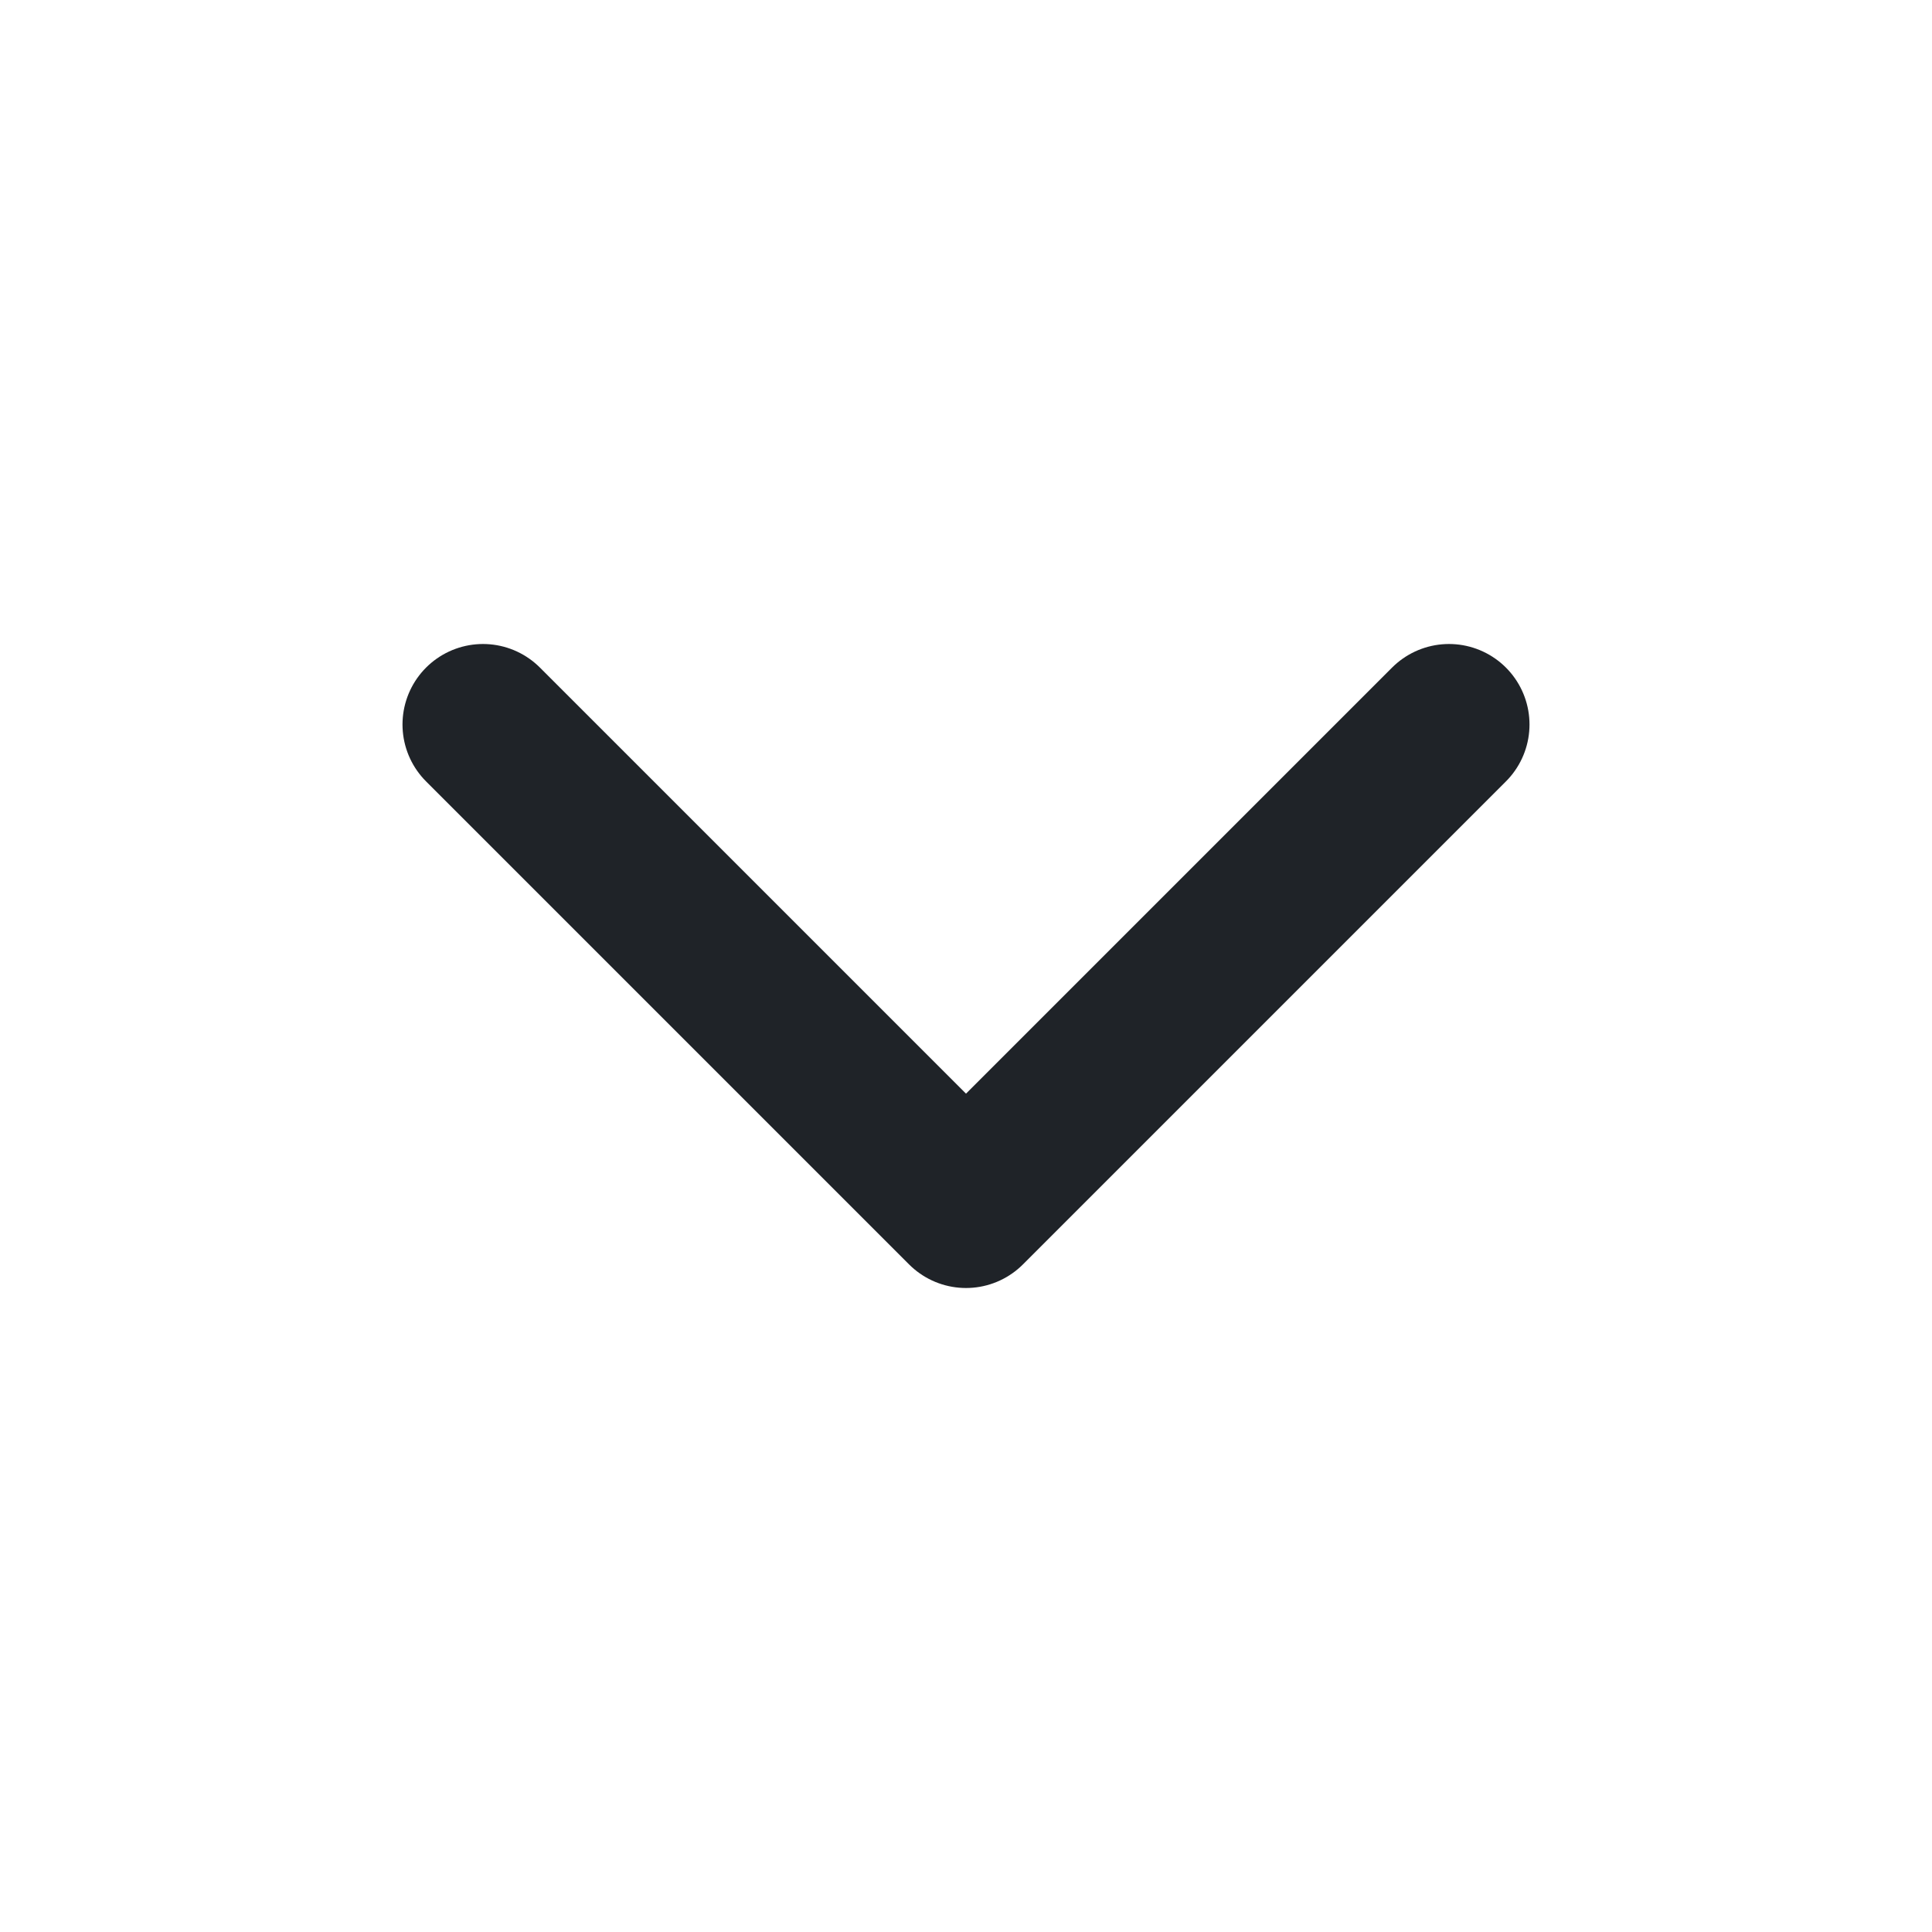
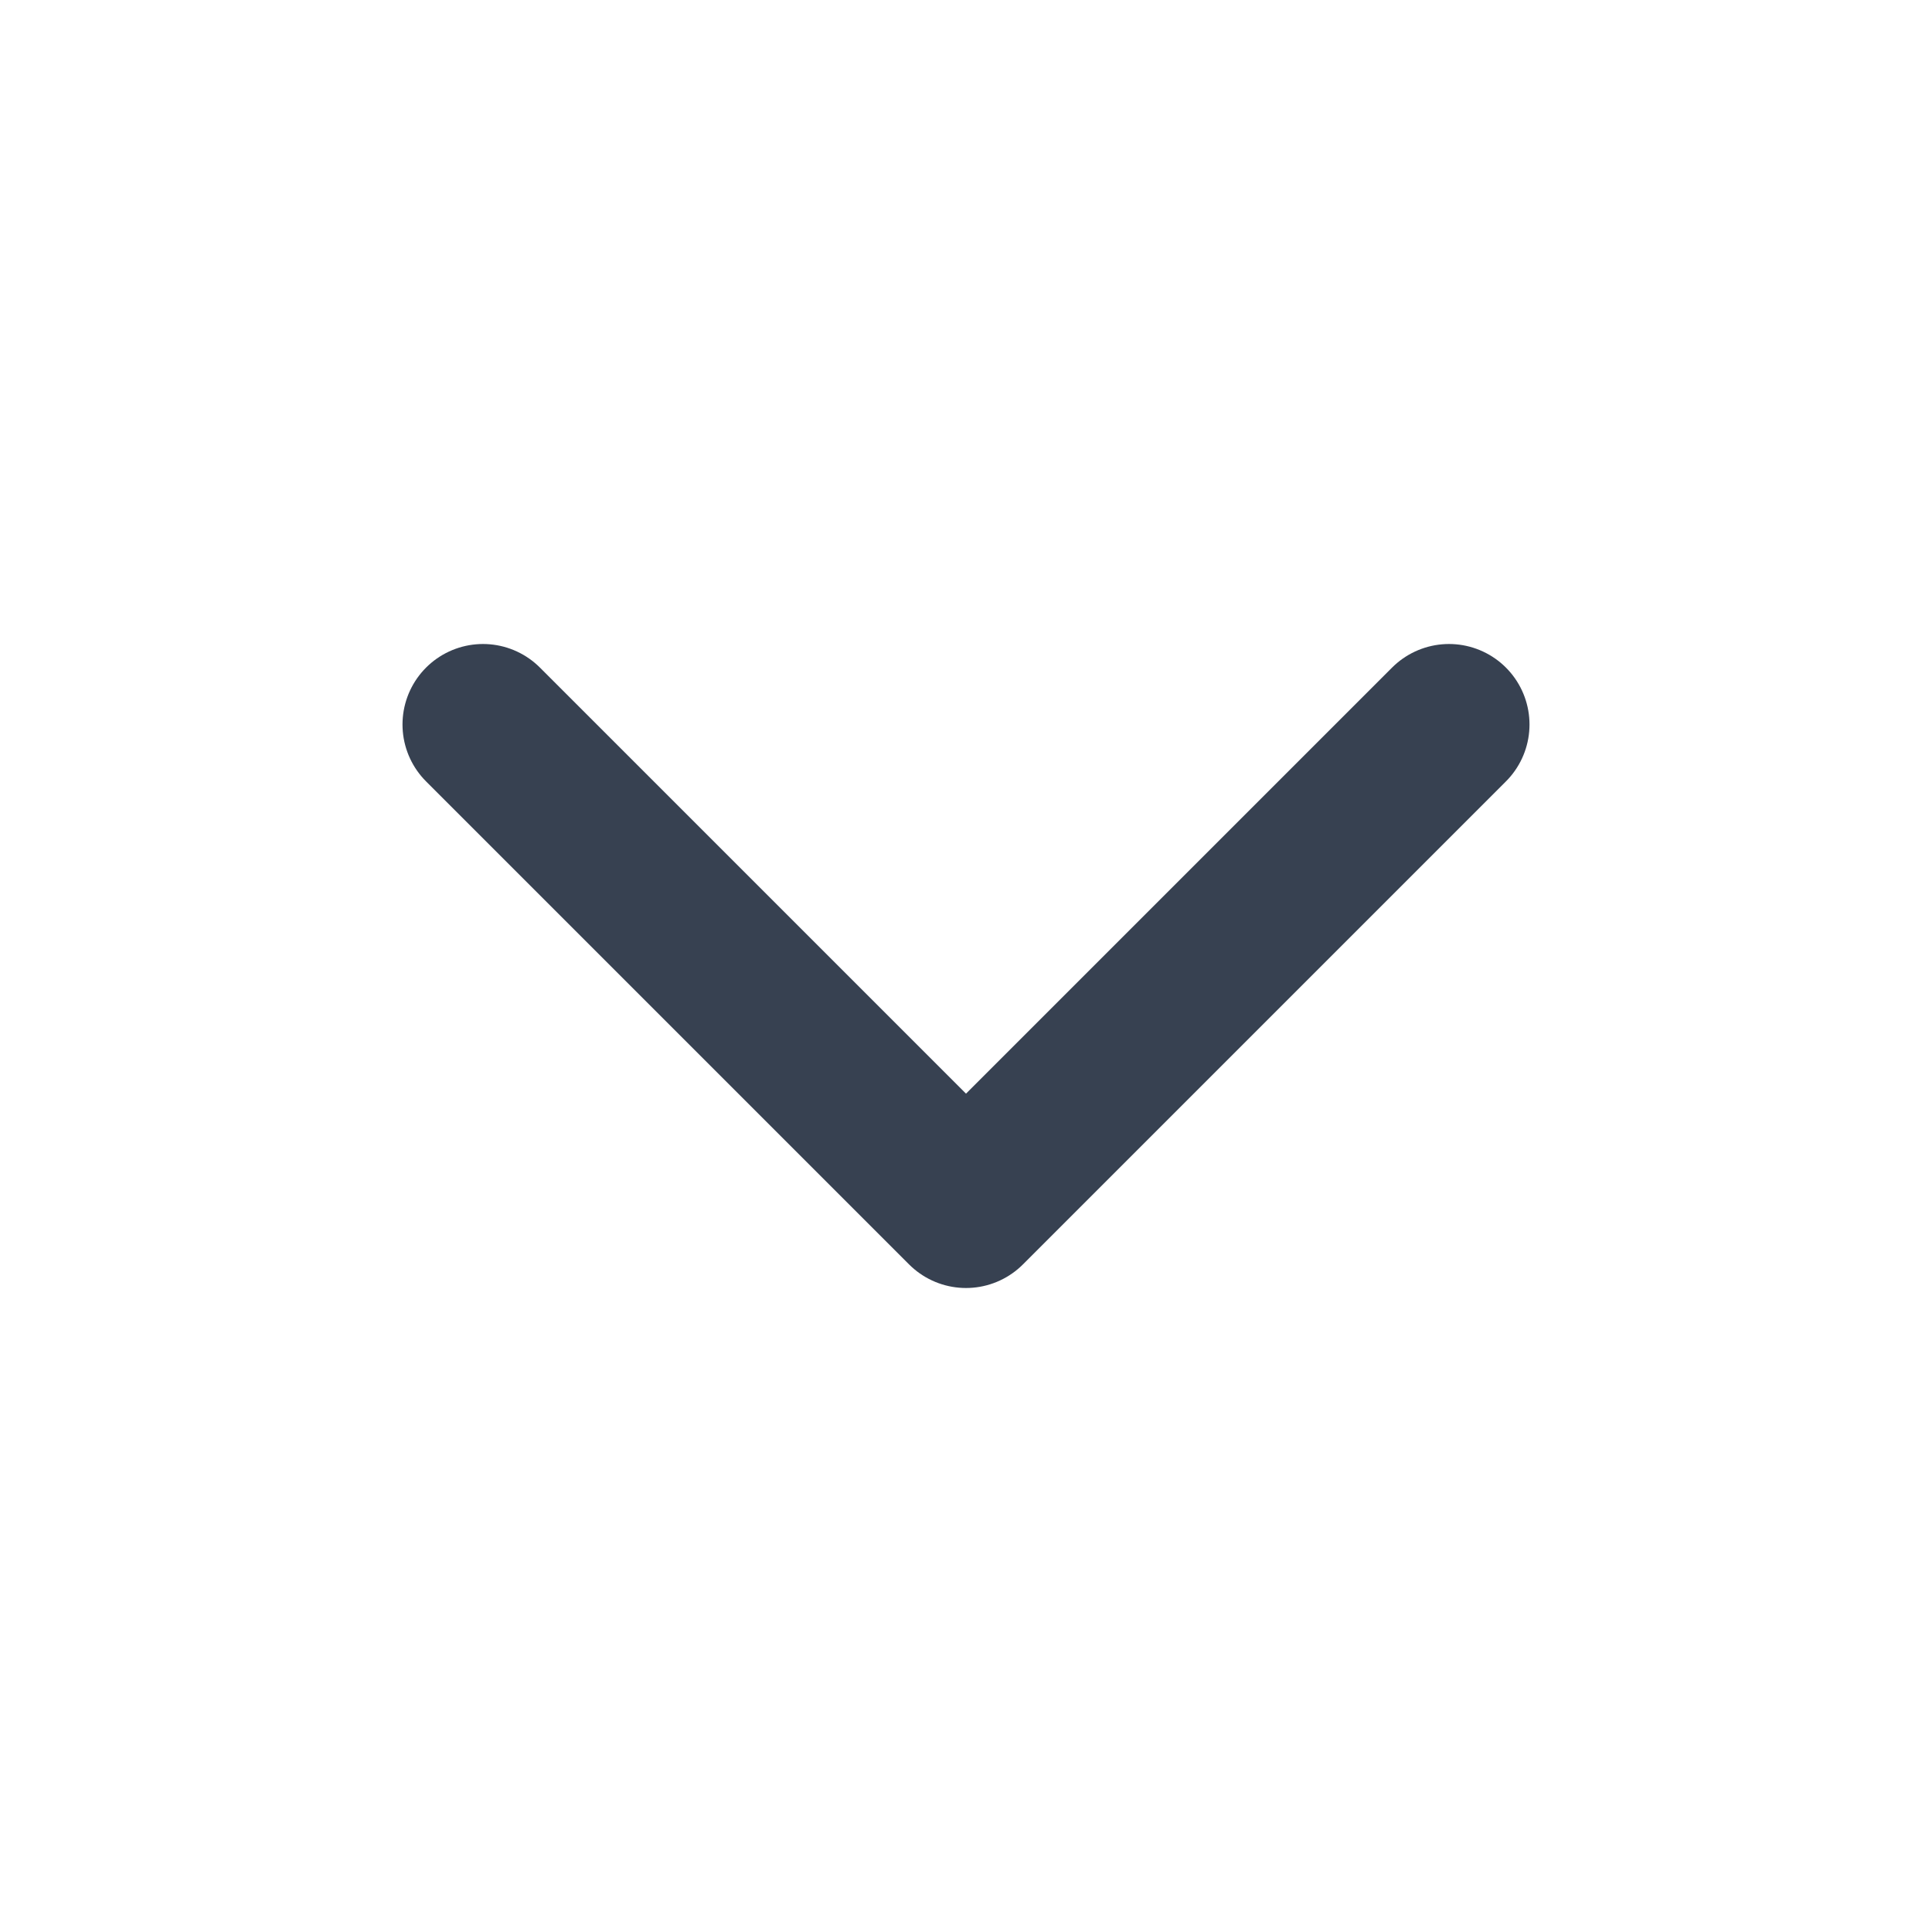
- <svg xmlns="http://www.w3.org/2000/svg" width="24" height="24" viewBox="0 0 24 24" fill="none">
-   <path d="M6 9l6 6 6-6" stroke="#1f2328" stroke-width="2" stroke-linecap="round" stroke-linejoin="round" />
+ <svg xmlns="http://www.w3.org/2000/svg" viewBox="0 0 24 24" fill="none" stroke="#374151" stroke-width="2" stroke-linecap="round" stroke-linejoin="round">
+   <polyline points="6 9 12 15 18 9" />
</svg>
